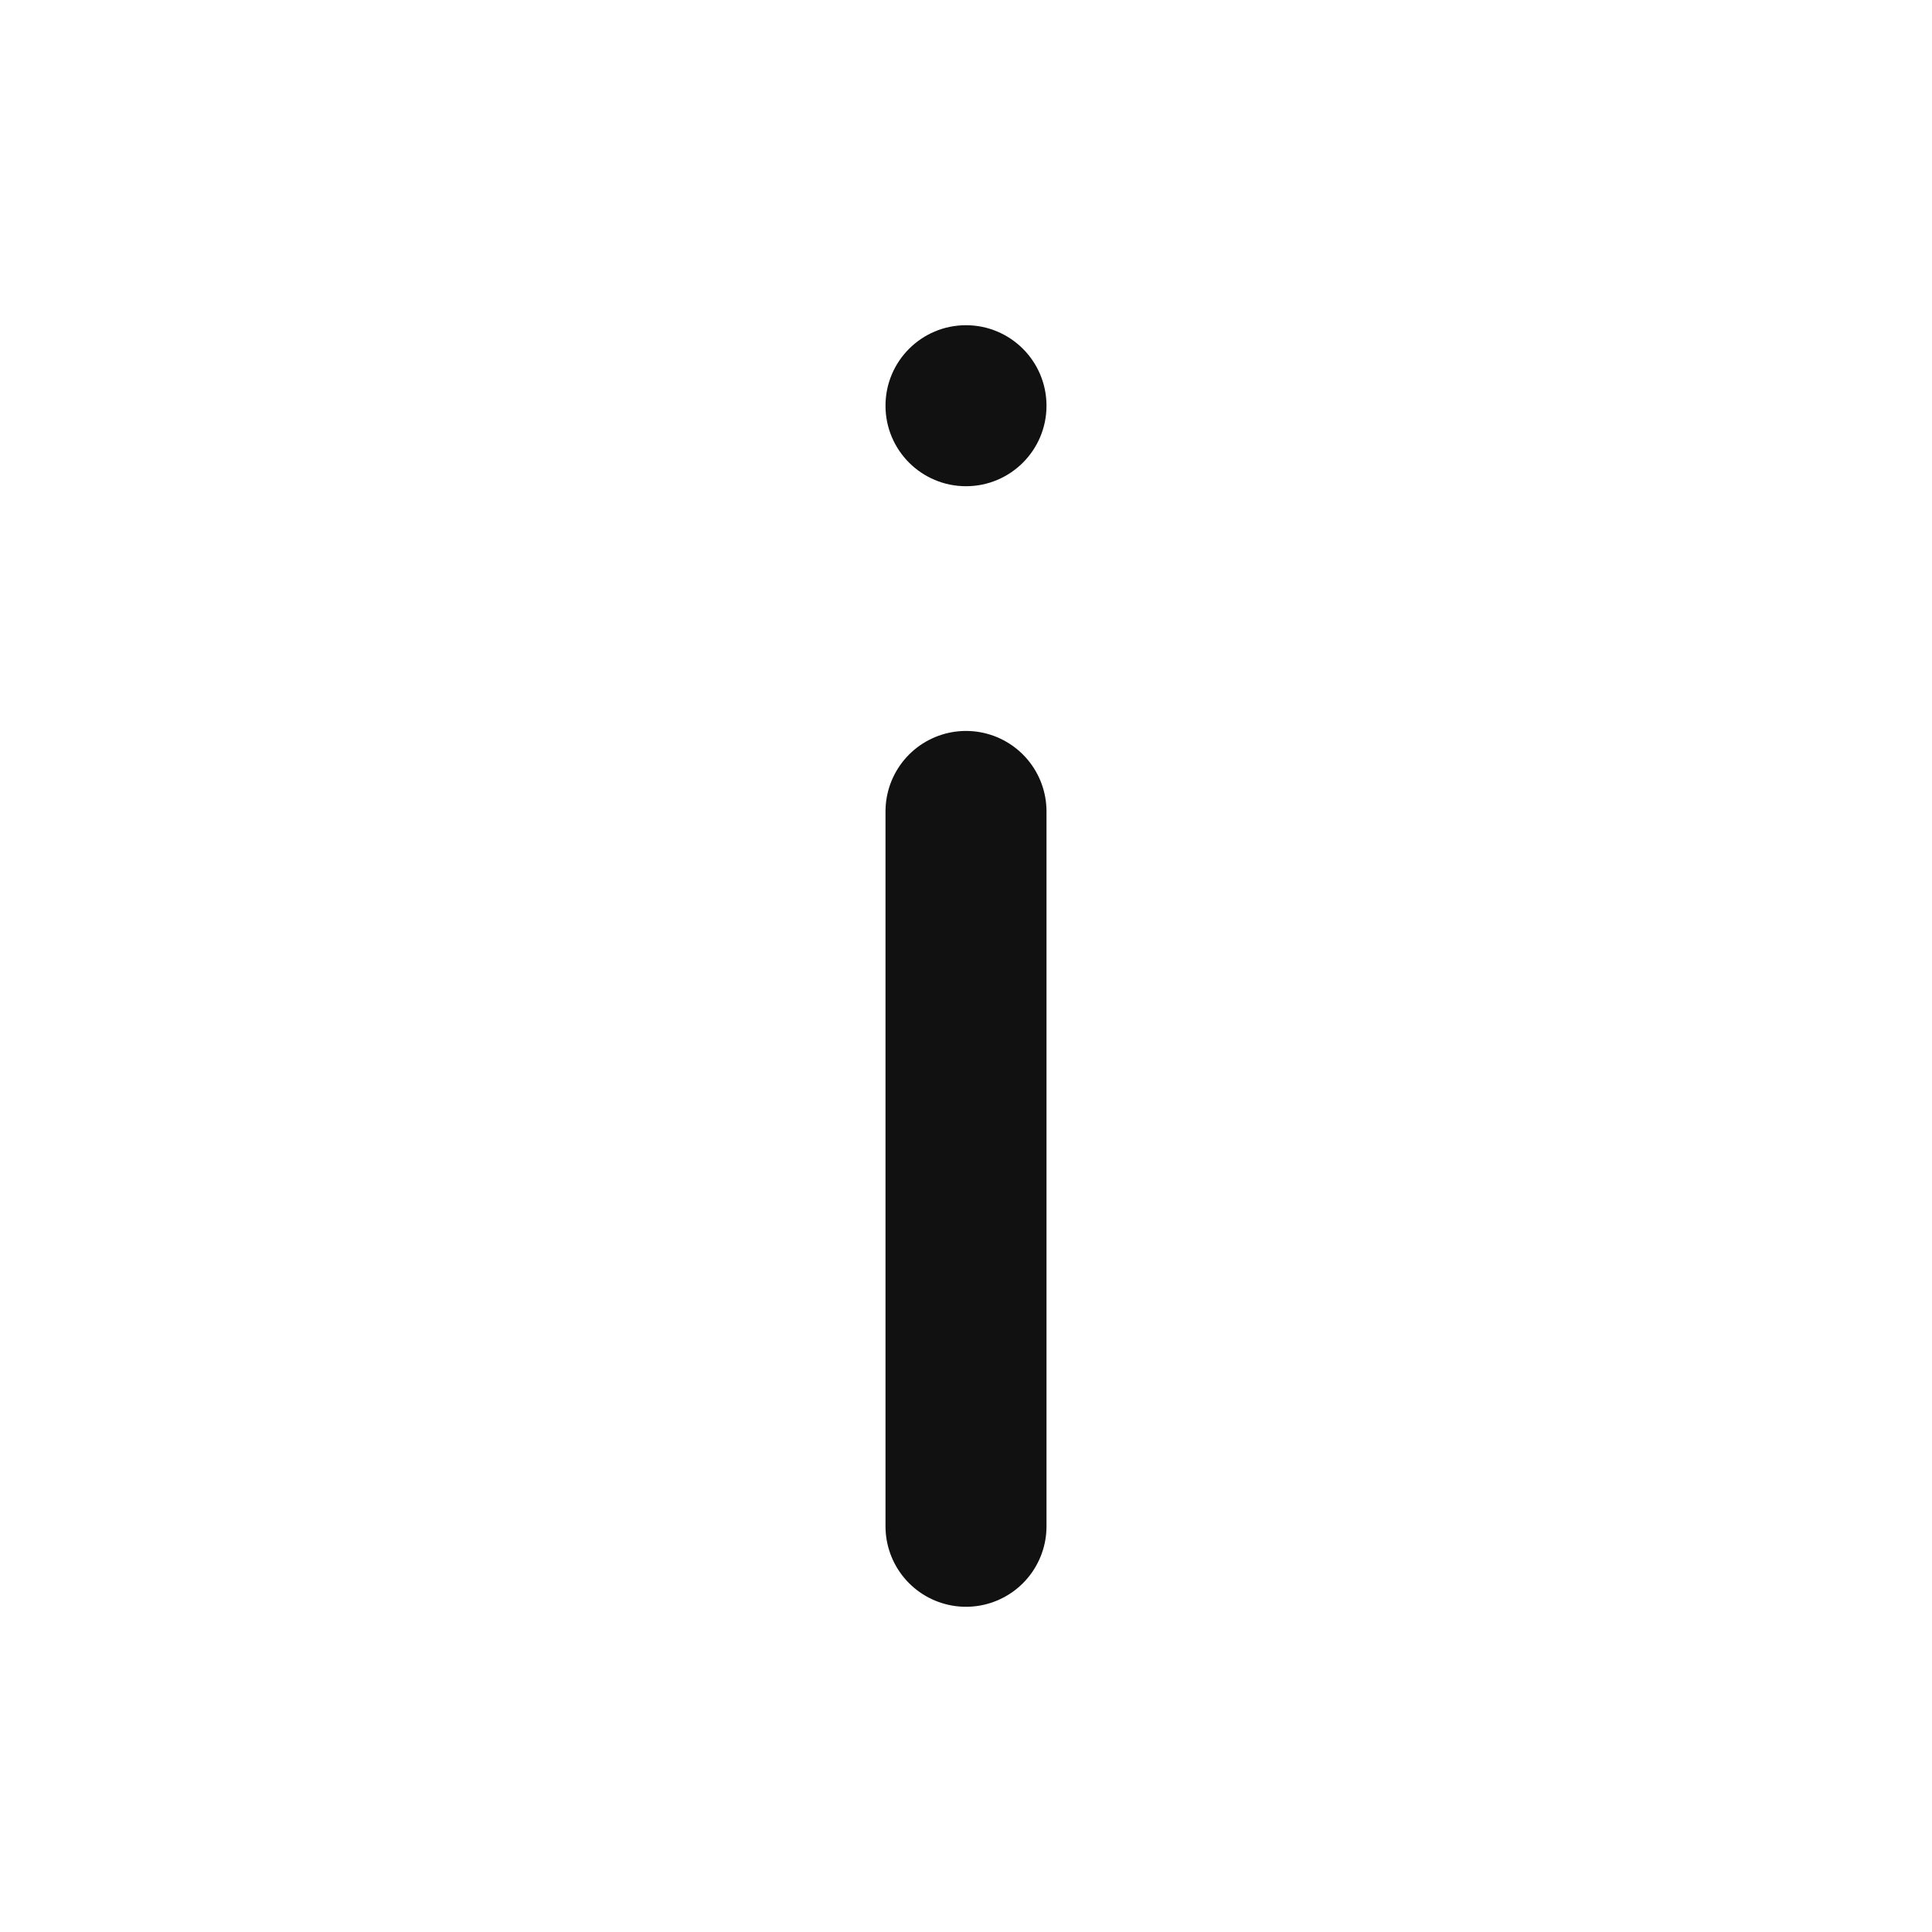
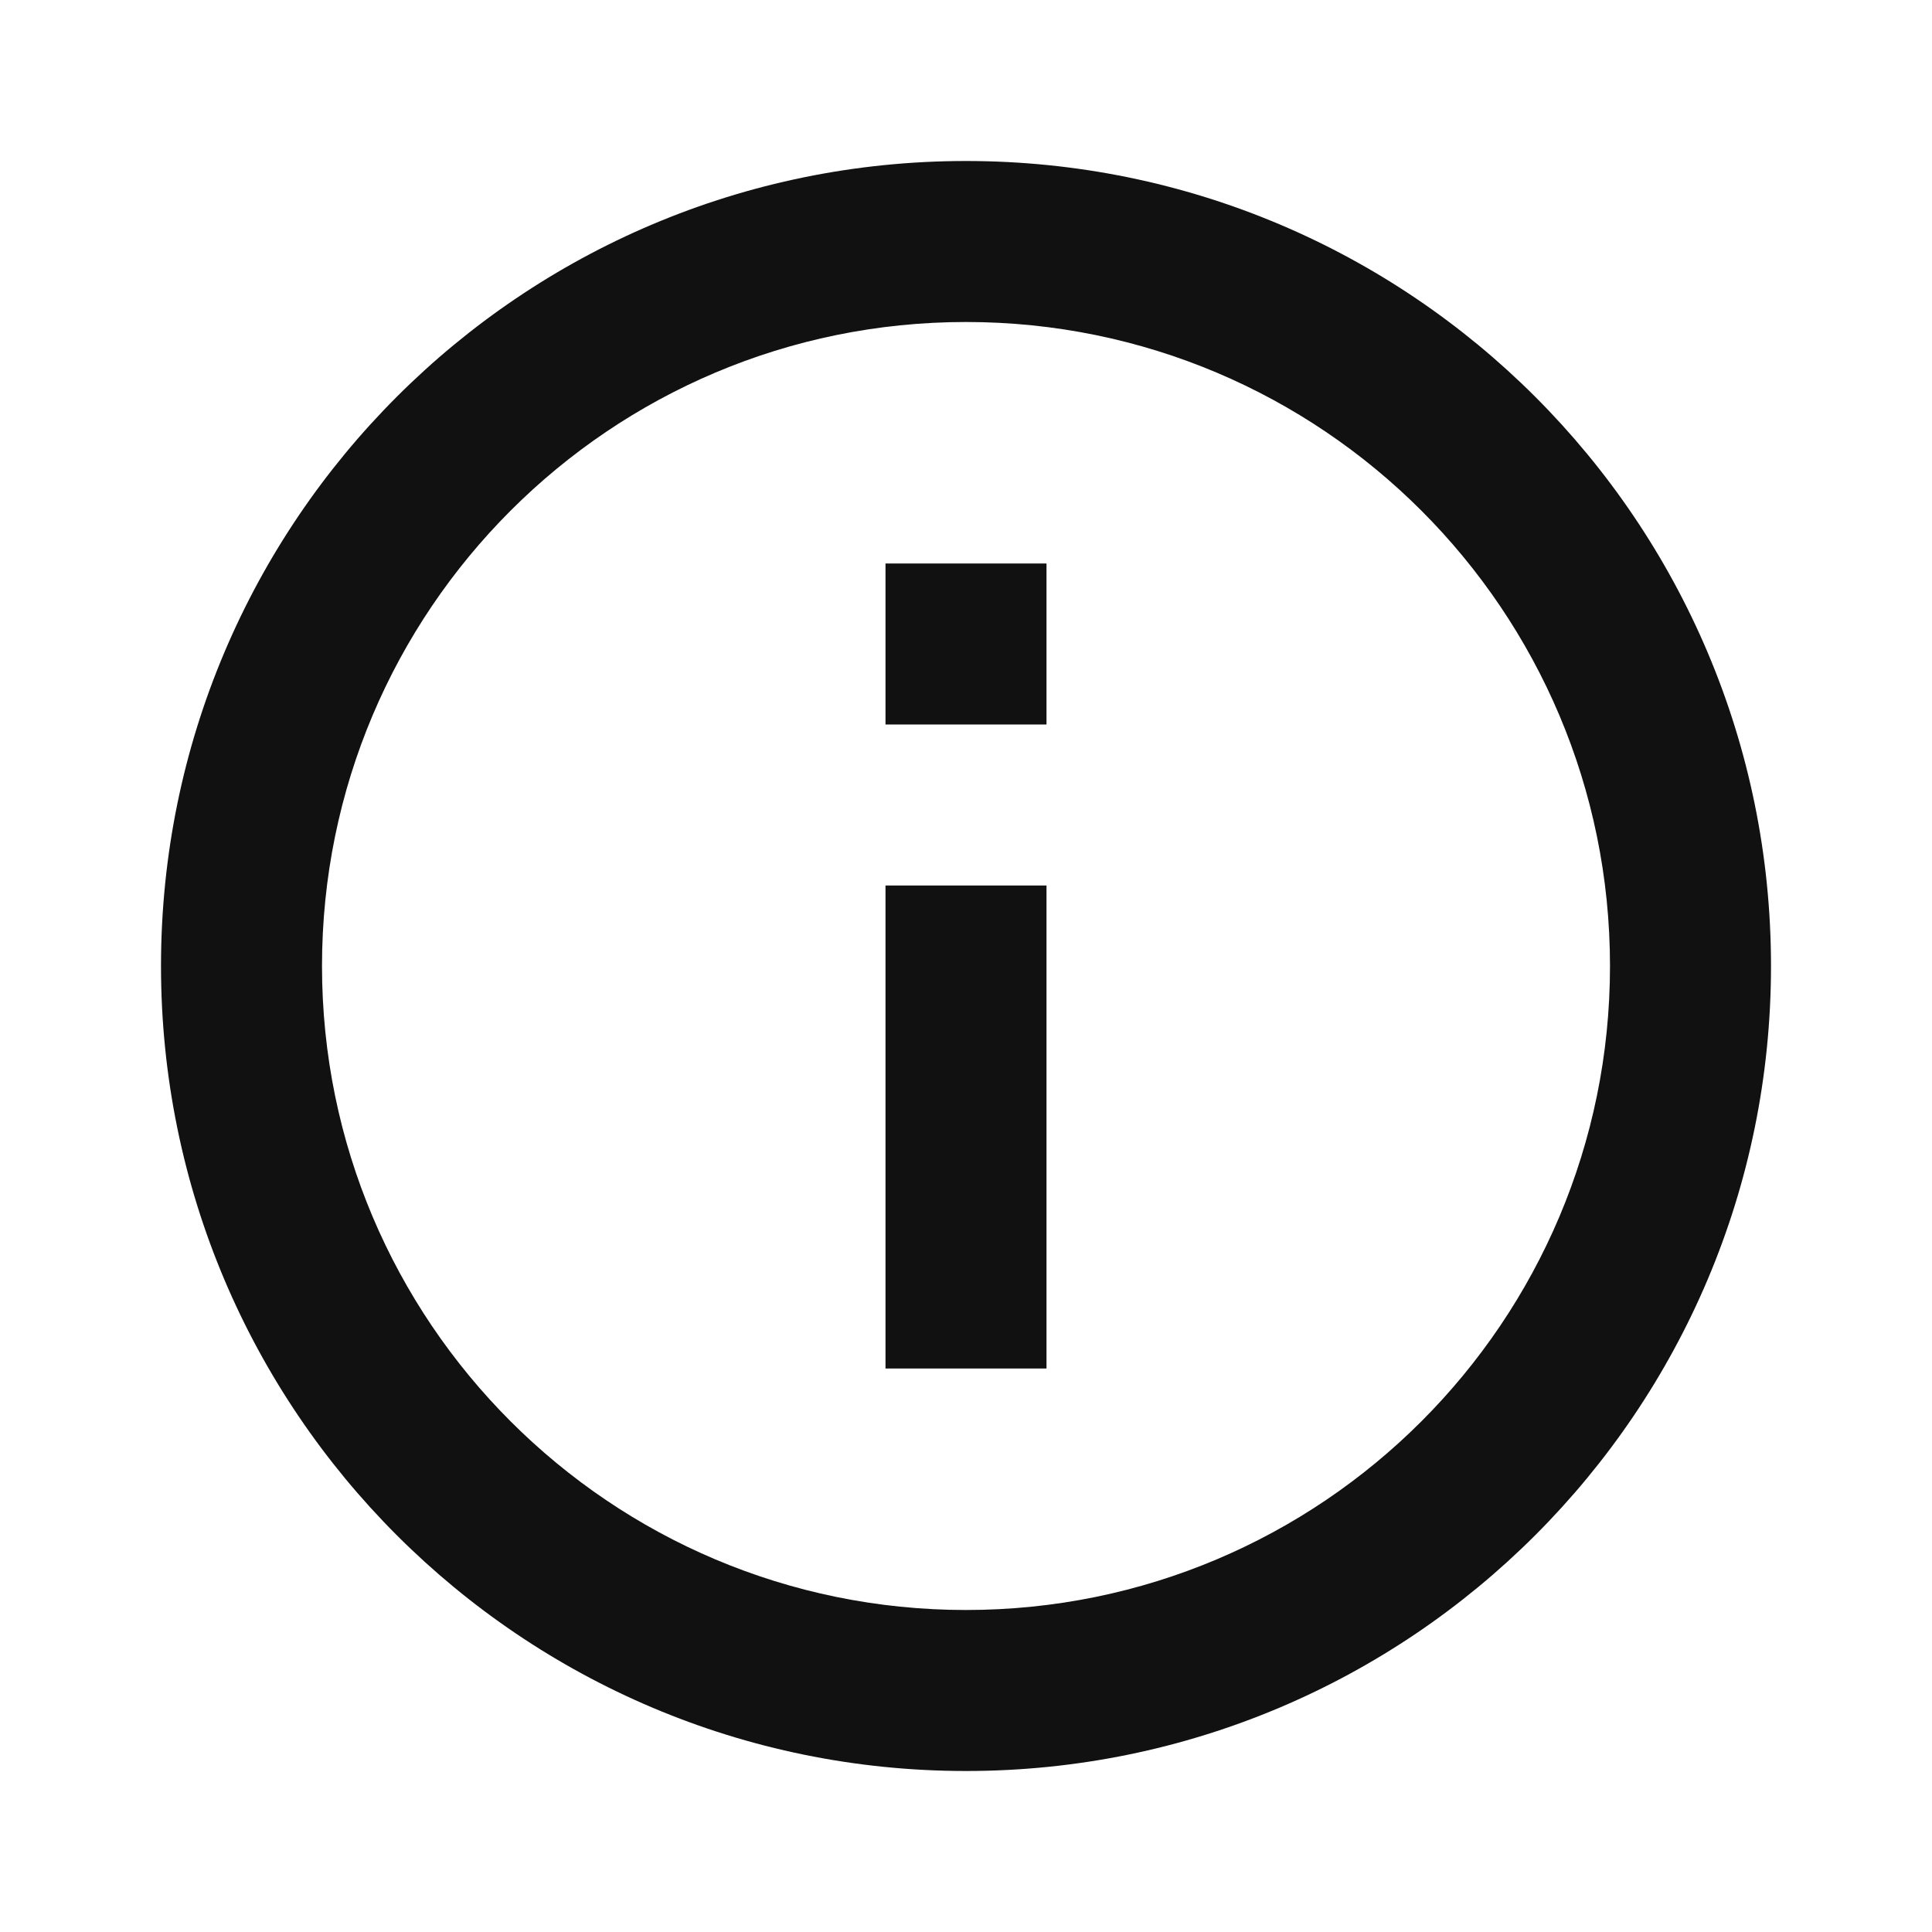
<svg xmlns="http://www.w3.org/2000/svg" width="24" height="24" viewBox="0 0 24 24" fill="none">
  <g id="info">
-     <circle id="dot" cx="12" cy="5.04" r="1" fill="#111111" />
-     <path id="bar" d="M12 10.08V18.96" stroke="#111111" stroke-width="2" stroke-linecap="round" stroke-linejoin="round" />
+     <path id="ring" fill-rule="evenodd" clip-rule="evenodd" d="M12 2a10 10 0 1 0 0 20a10 10 0 1 0 0-20zM12 4a8 8 0 1 1 0 16a8 8 0 1 1 0-16z" fill="#111111" />
+     <rect id="bar" x="11" y="11" width="2" height="6" fill="#111111" />
+     <rect id="dot" x="11" y="7" width="2" height="2" fill="#111111" />
  </g>
</svg>
